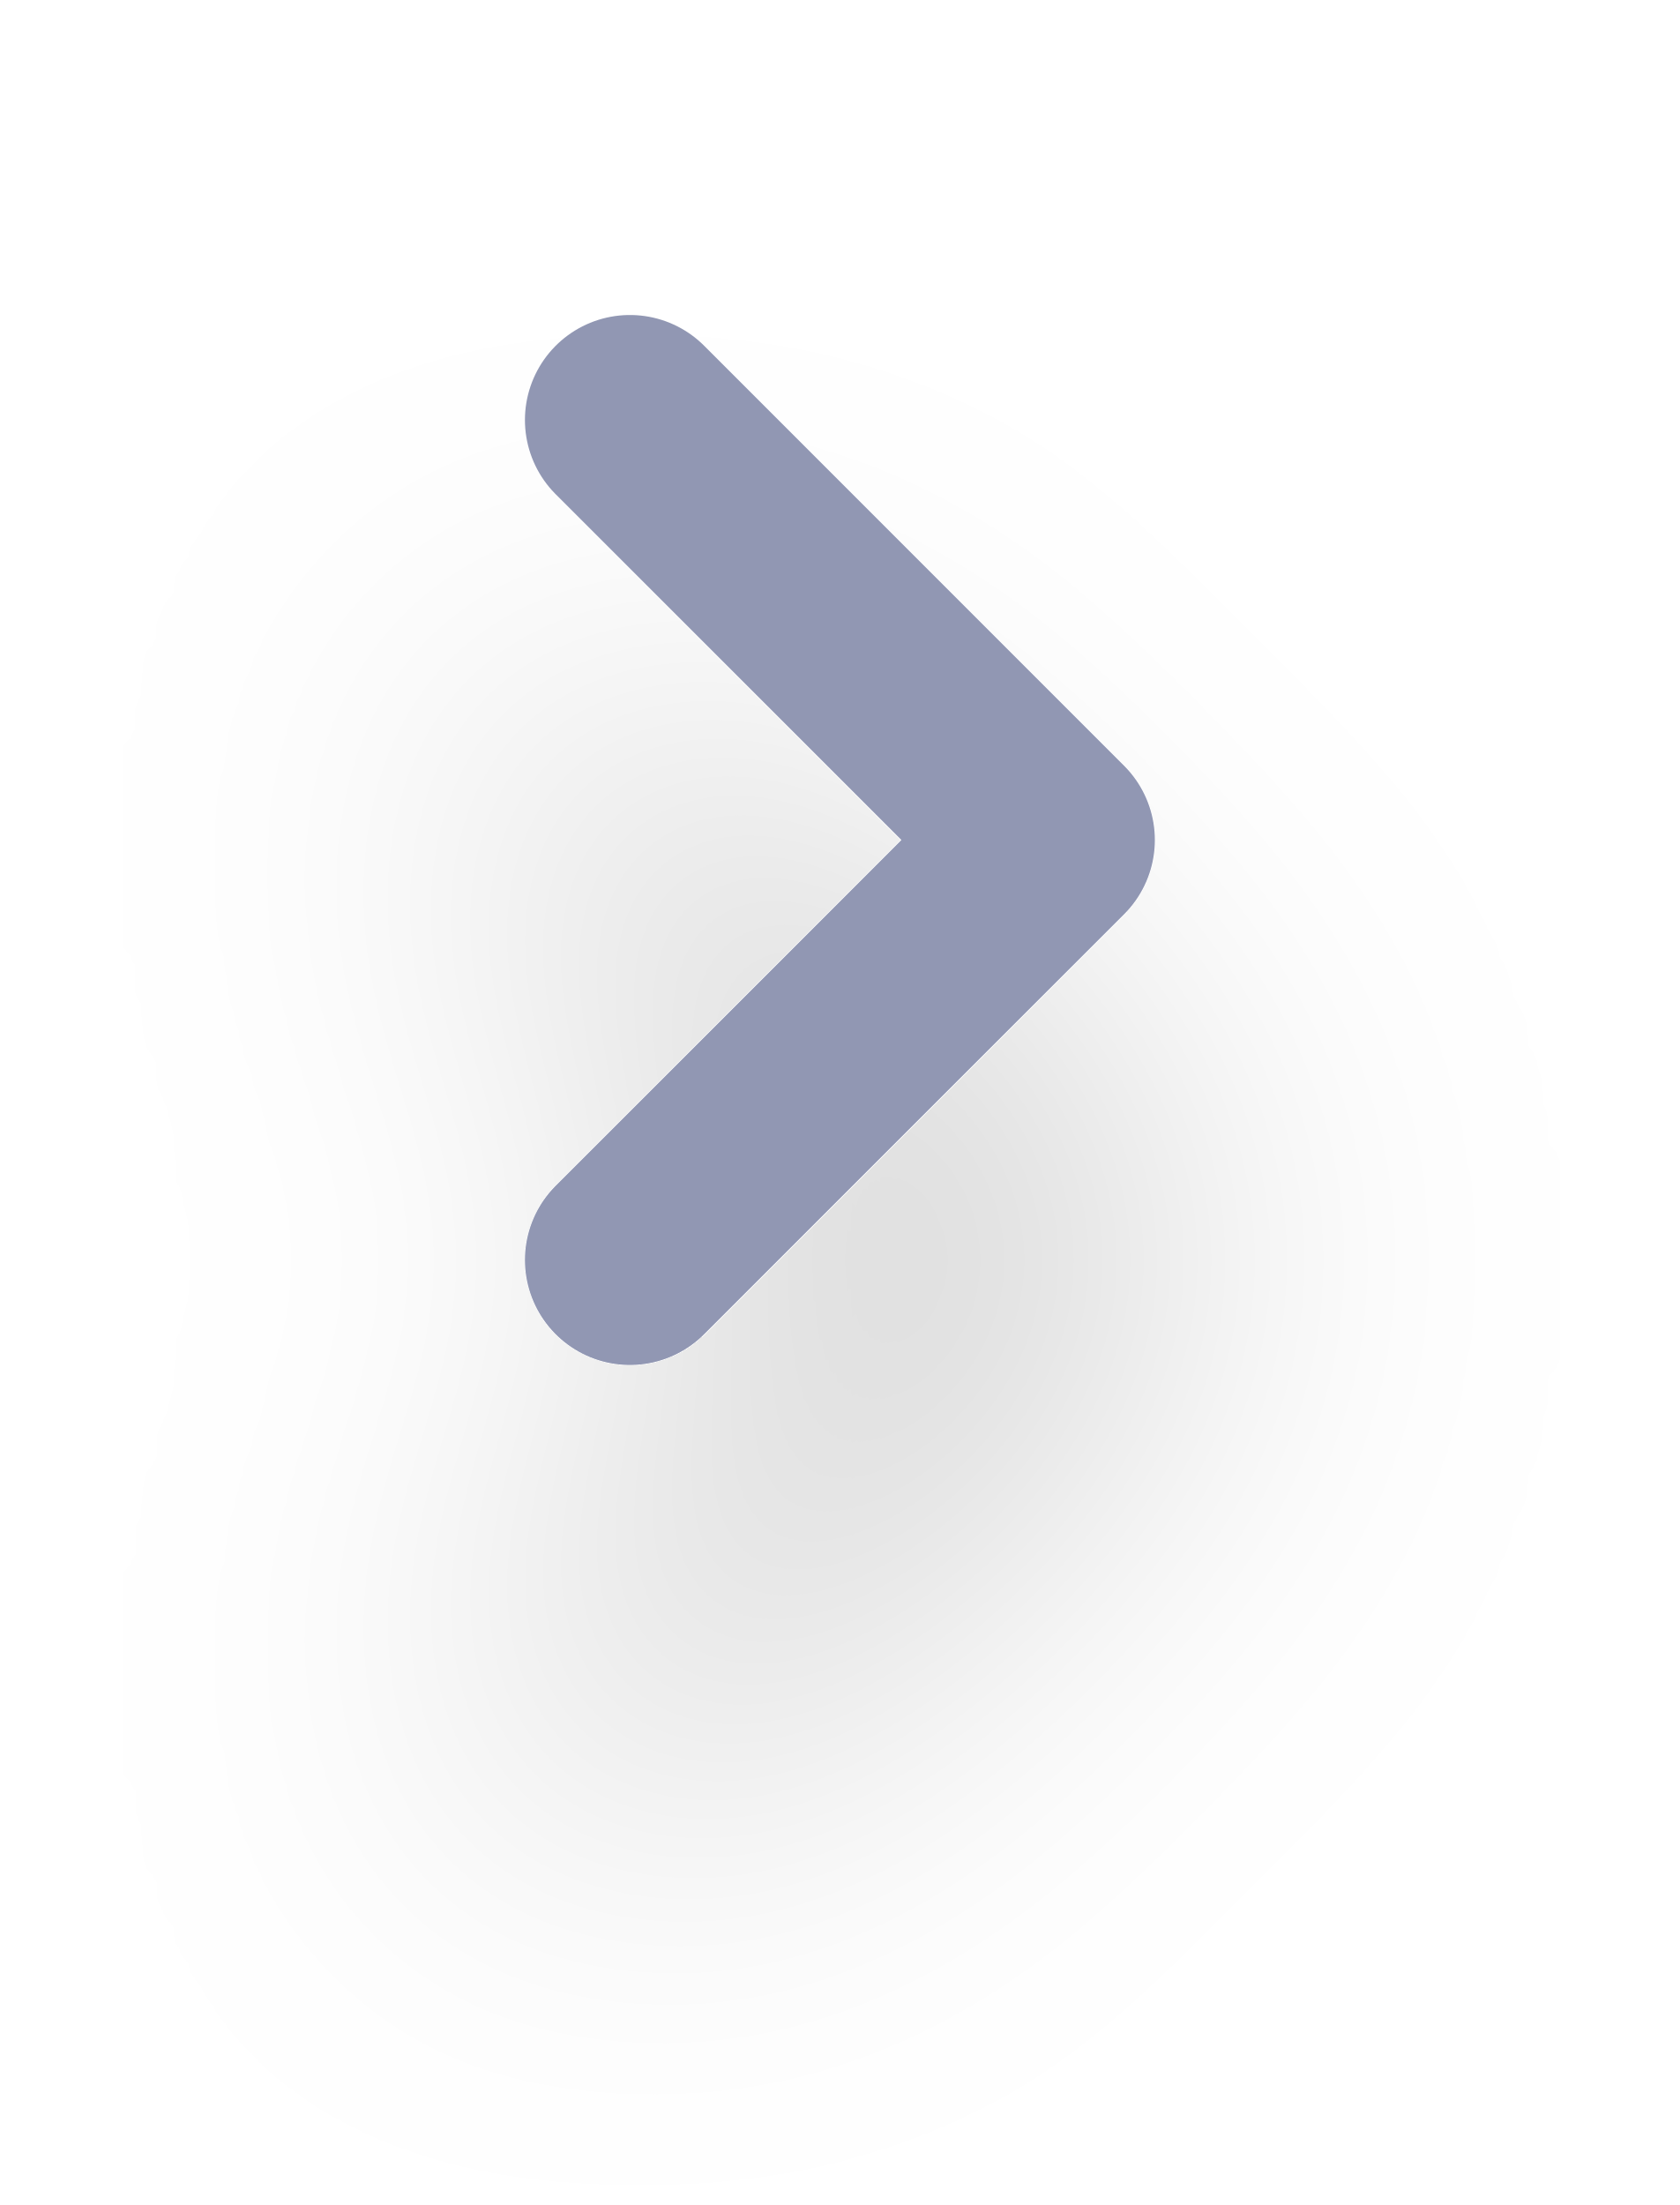
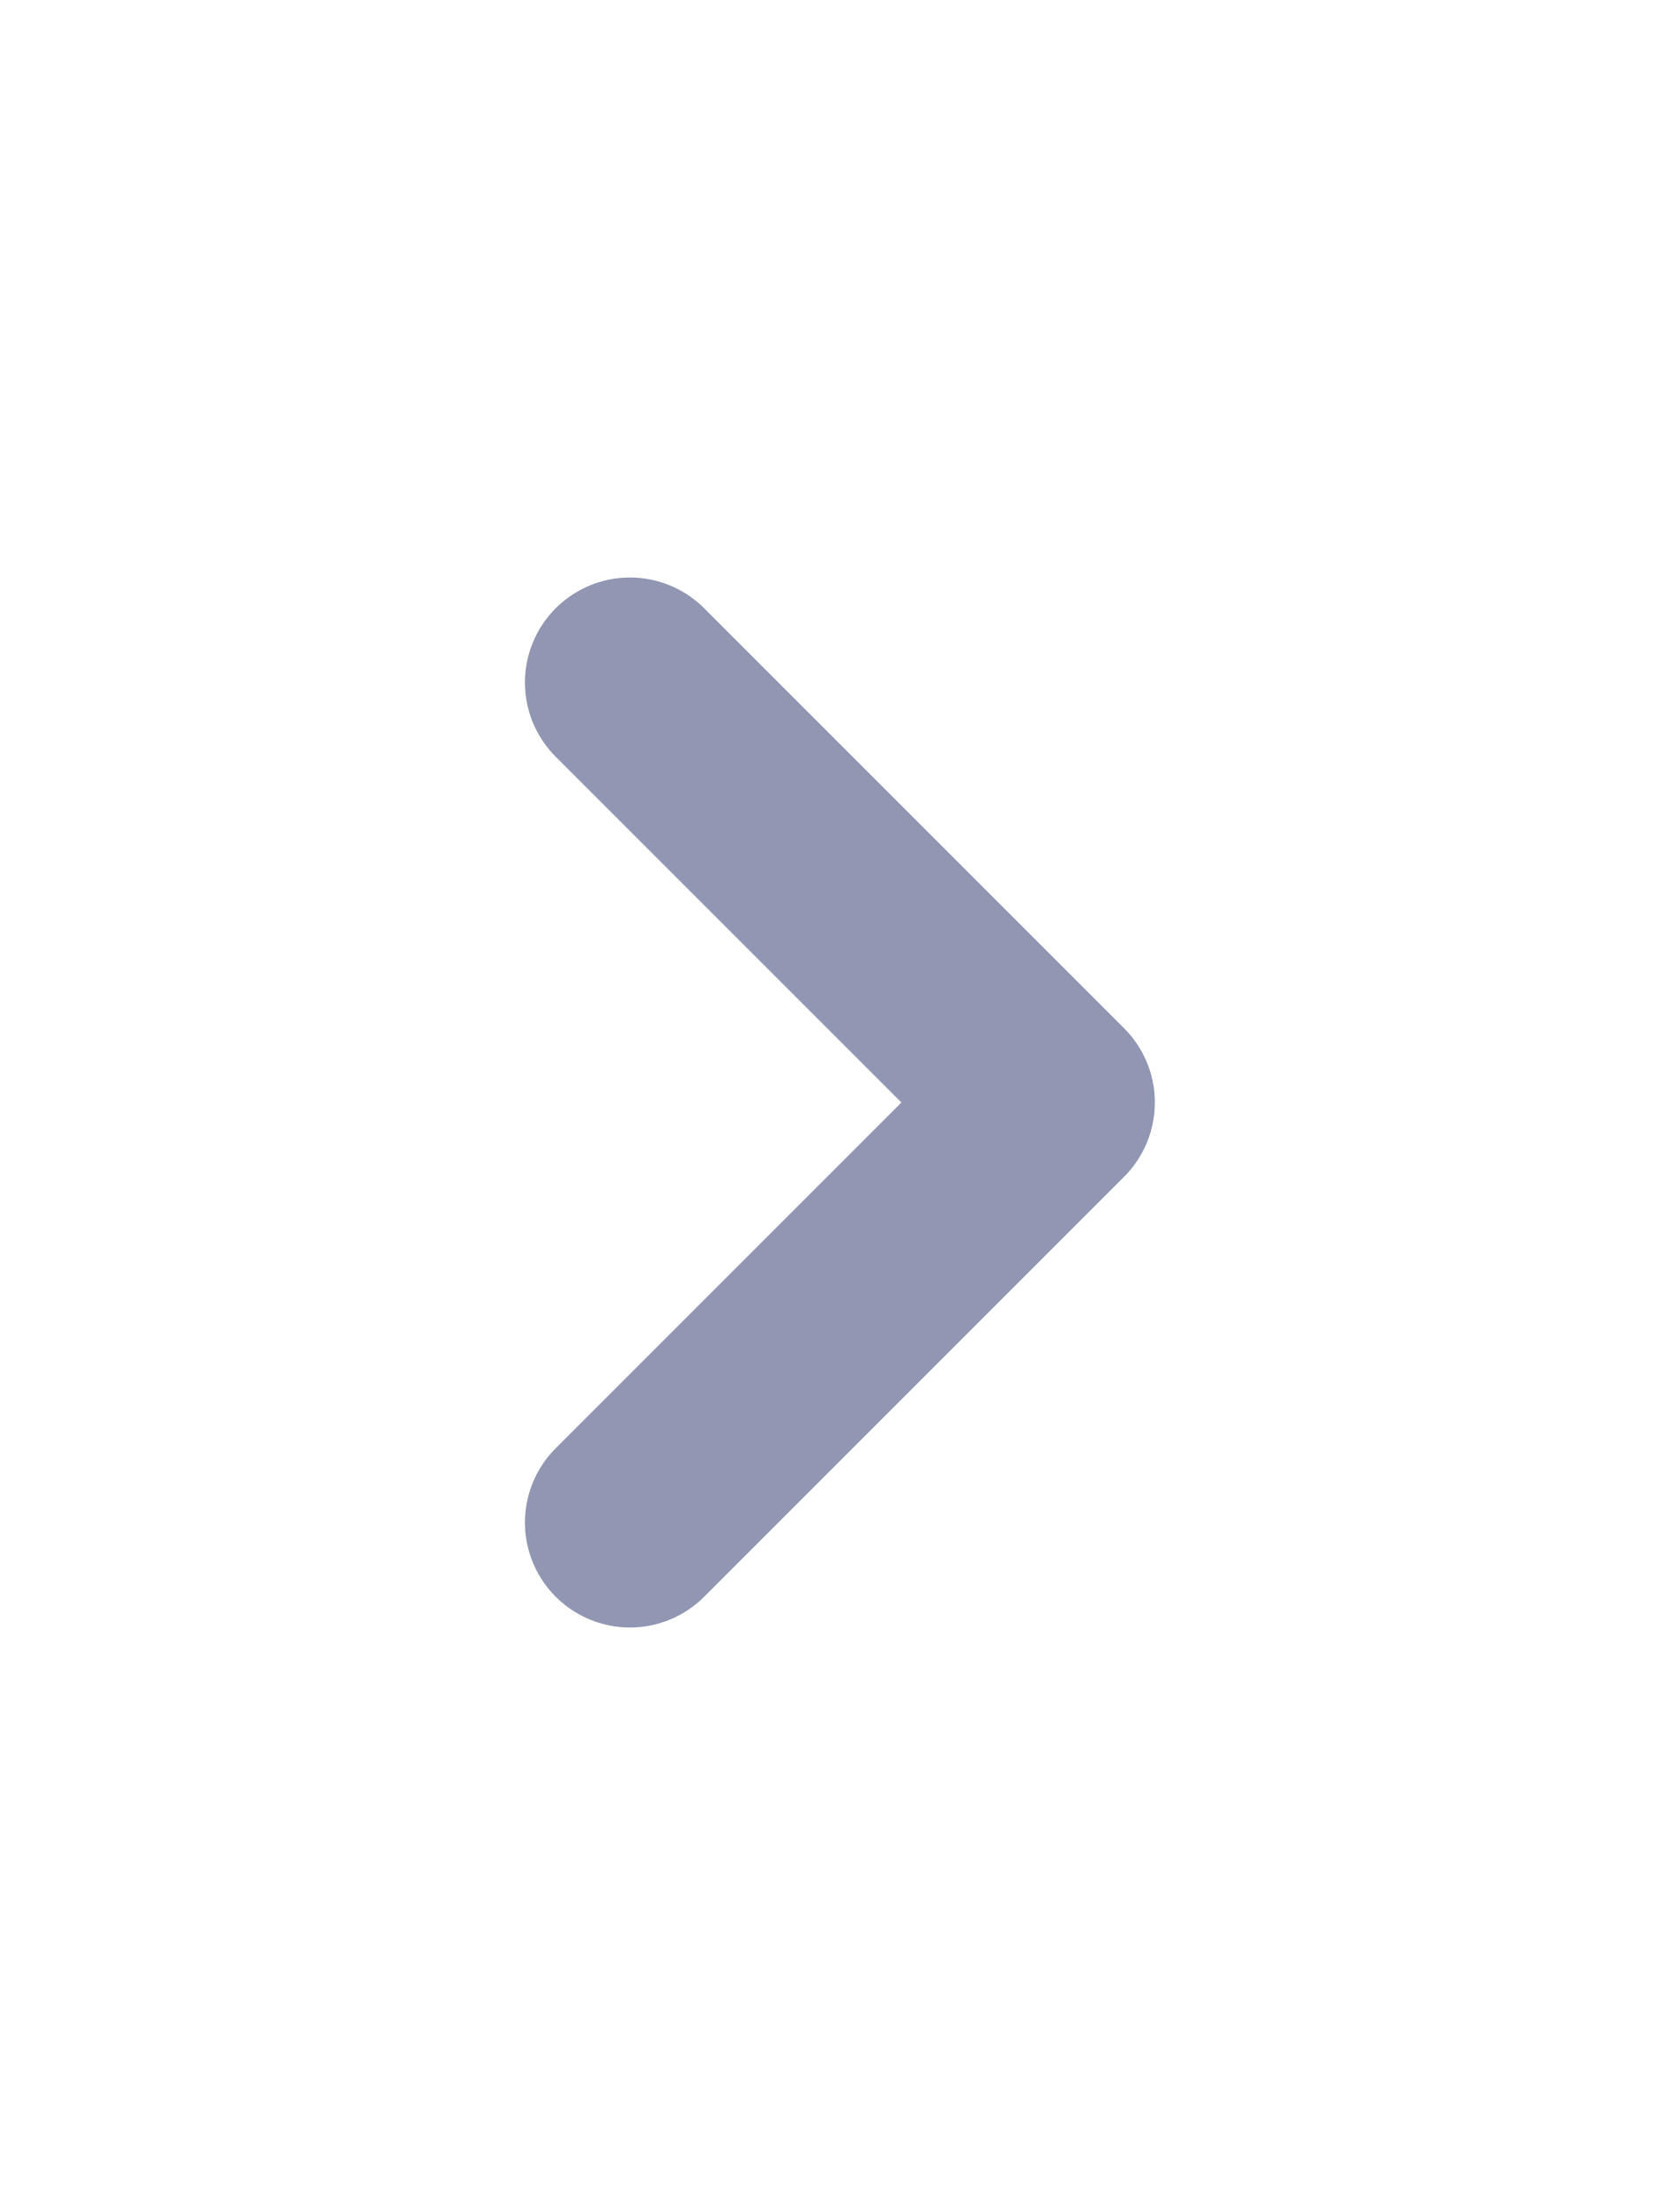
- <svg xmlns="http://www.w3.org/2000/svg" width="16" height="21" viewBox="0 0 16 21" fill="none">
-   <g filter="url(#filter0_d_501_139)">
-     <path d="M6 12L10 8L6 4" stroke="#9197B3" stroke-width="2" stroke-linecap="round" stroke-linejoin="round" />
-   </g>
-   <defs>
-     <filter id="filter0_d_501_139" x="-4" y="0" width="24" height="24" filterUnits="userSpaceOnUse" color-interpolation-filters="sRGB">
-       <feFlood flood-opacity="0" result="BackgroundImageFix" />
-       <feColorMatrix in="SourceAlpha" type="matrix" values="0 0 0 0 0 0 0 0 0 0 0 0 0 0 0 0 0 0 127 0" result="hardAlpha" />
-       <feOffset dy="4" />
-       <feGaussianBlur stdDeviation="2" />
-       <feComposite in2="hardAlpha" operator="out" />
-       <feColorMatrix type="matrix" values="0 0 0 0 0 0 0 0 0 0 0 0 0 0 0 0 0 0 0.25 0" />
-       <feBlend mode="normal" in2="BackgroundImageFix" result="effect1_dropShadow_501_139" />
-       <feBlend mode="normal" in="SourceGraphic" in2="effect1_dropShadow_501_139" result="shape" />
-     </filter>
-   </defs>
+ <svg xmlns="http://www.w3.org/2000/svg" width="16" height="21" viewBox="0 -2.5 16 21" fill="none">
+   <path d="M6 12L10 8L6 4" stroke="#9197B3" stroke-width="2" stroke-linecap="round" stroke-linejoin="round" />
</svg>
